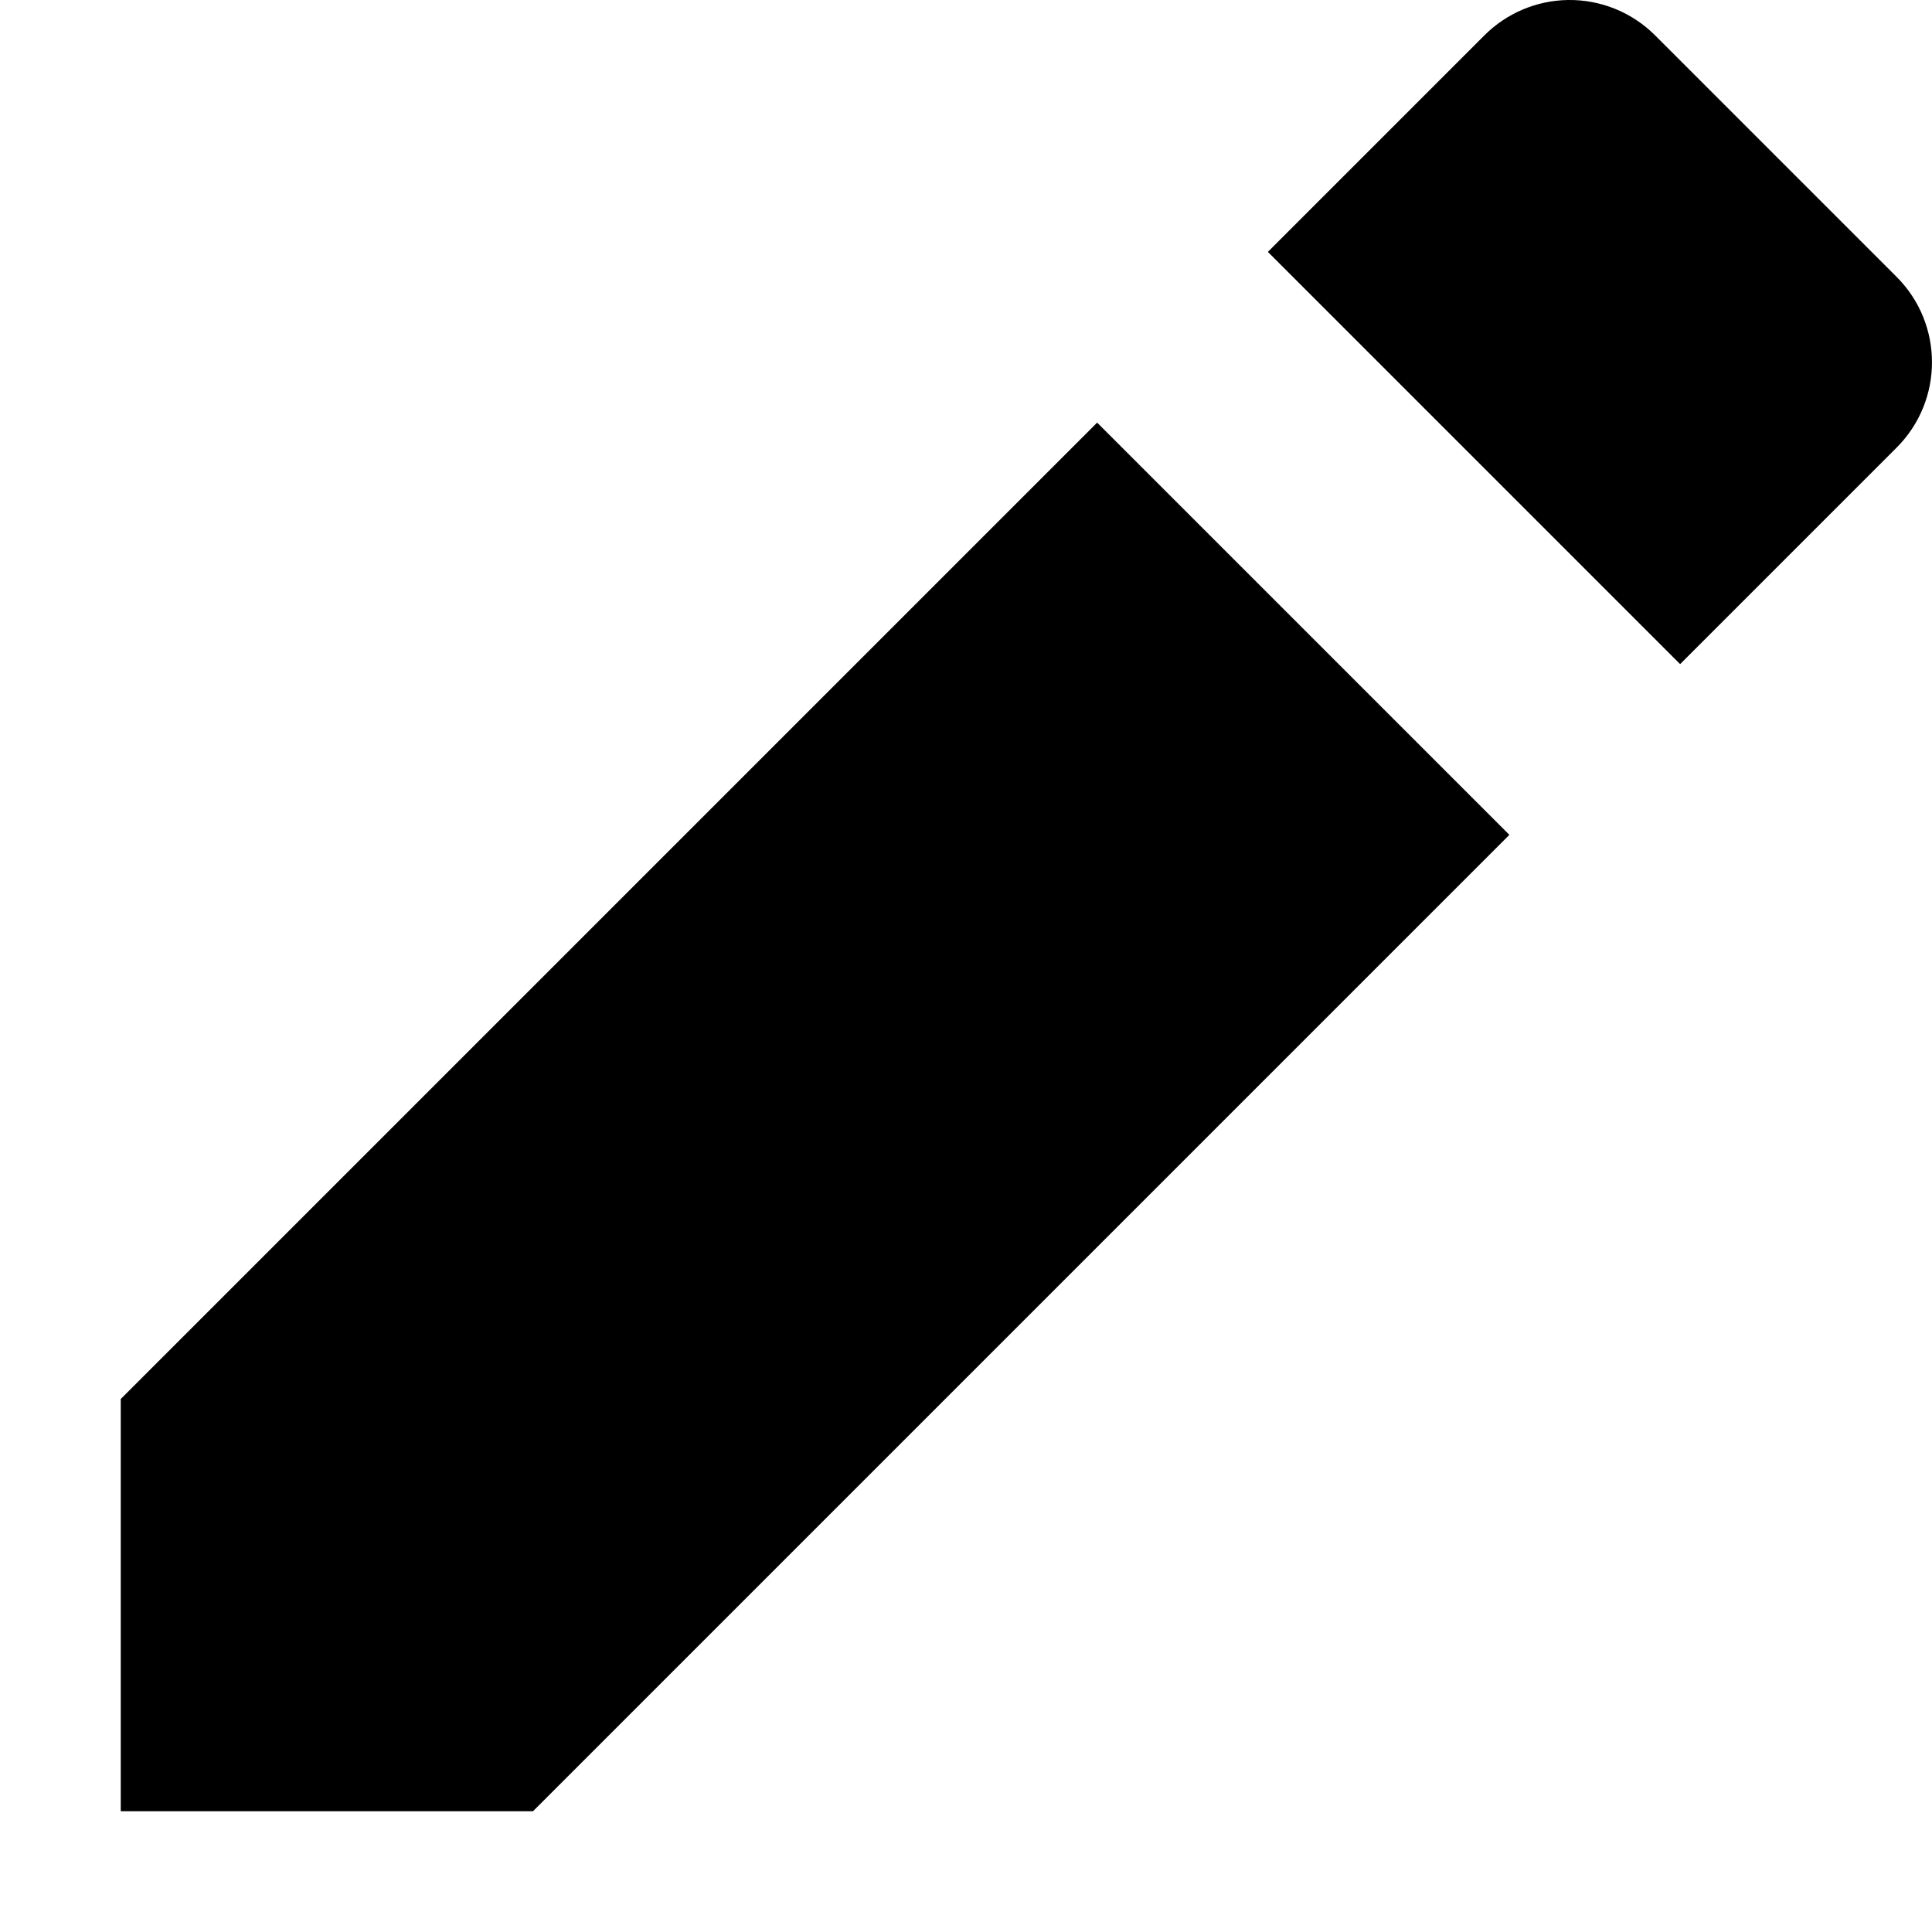
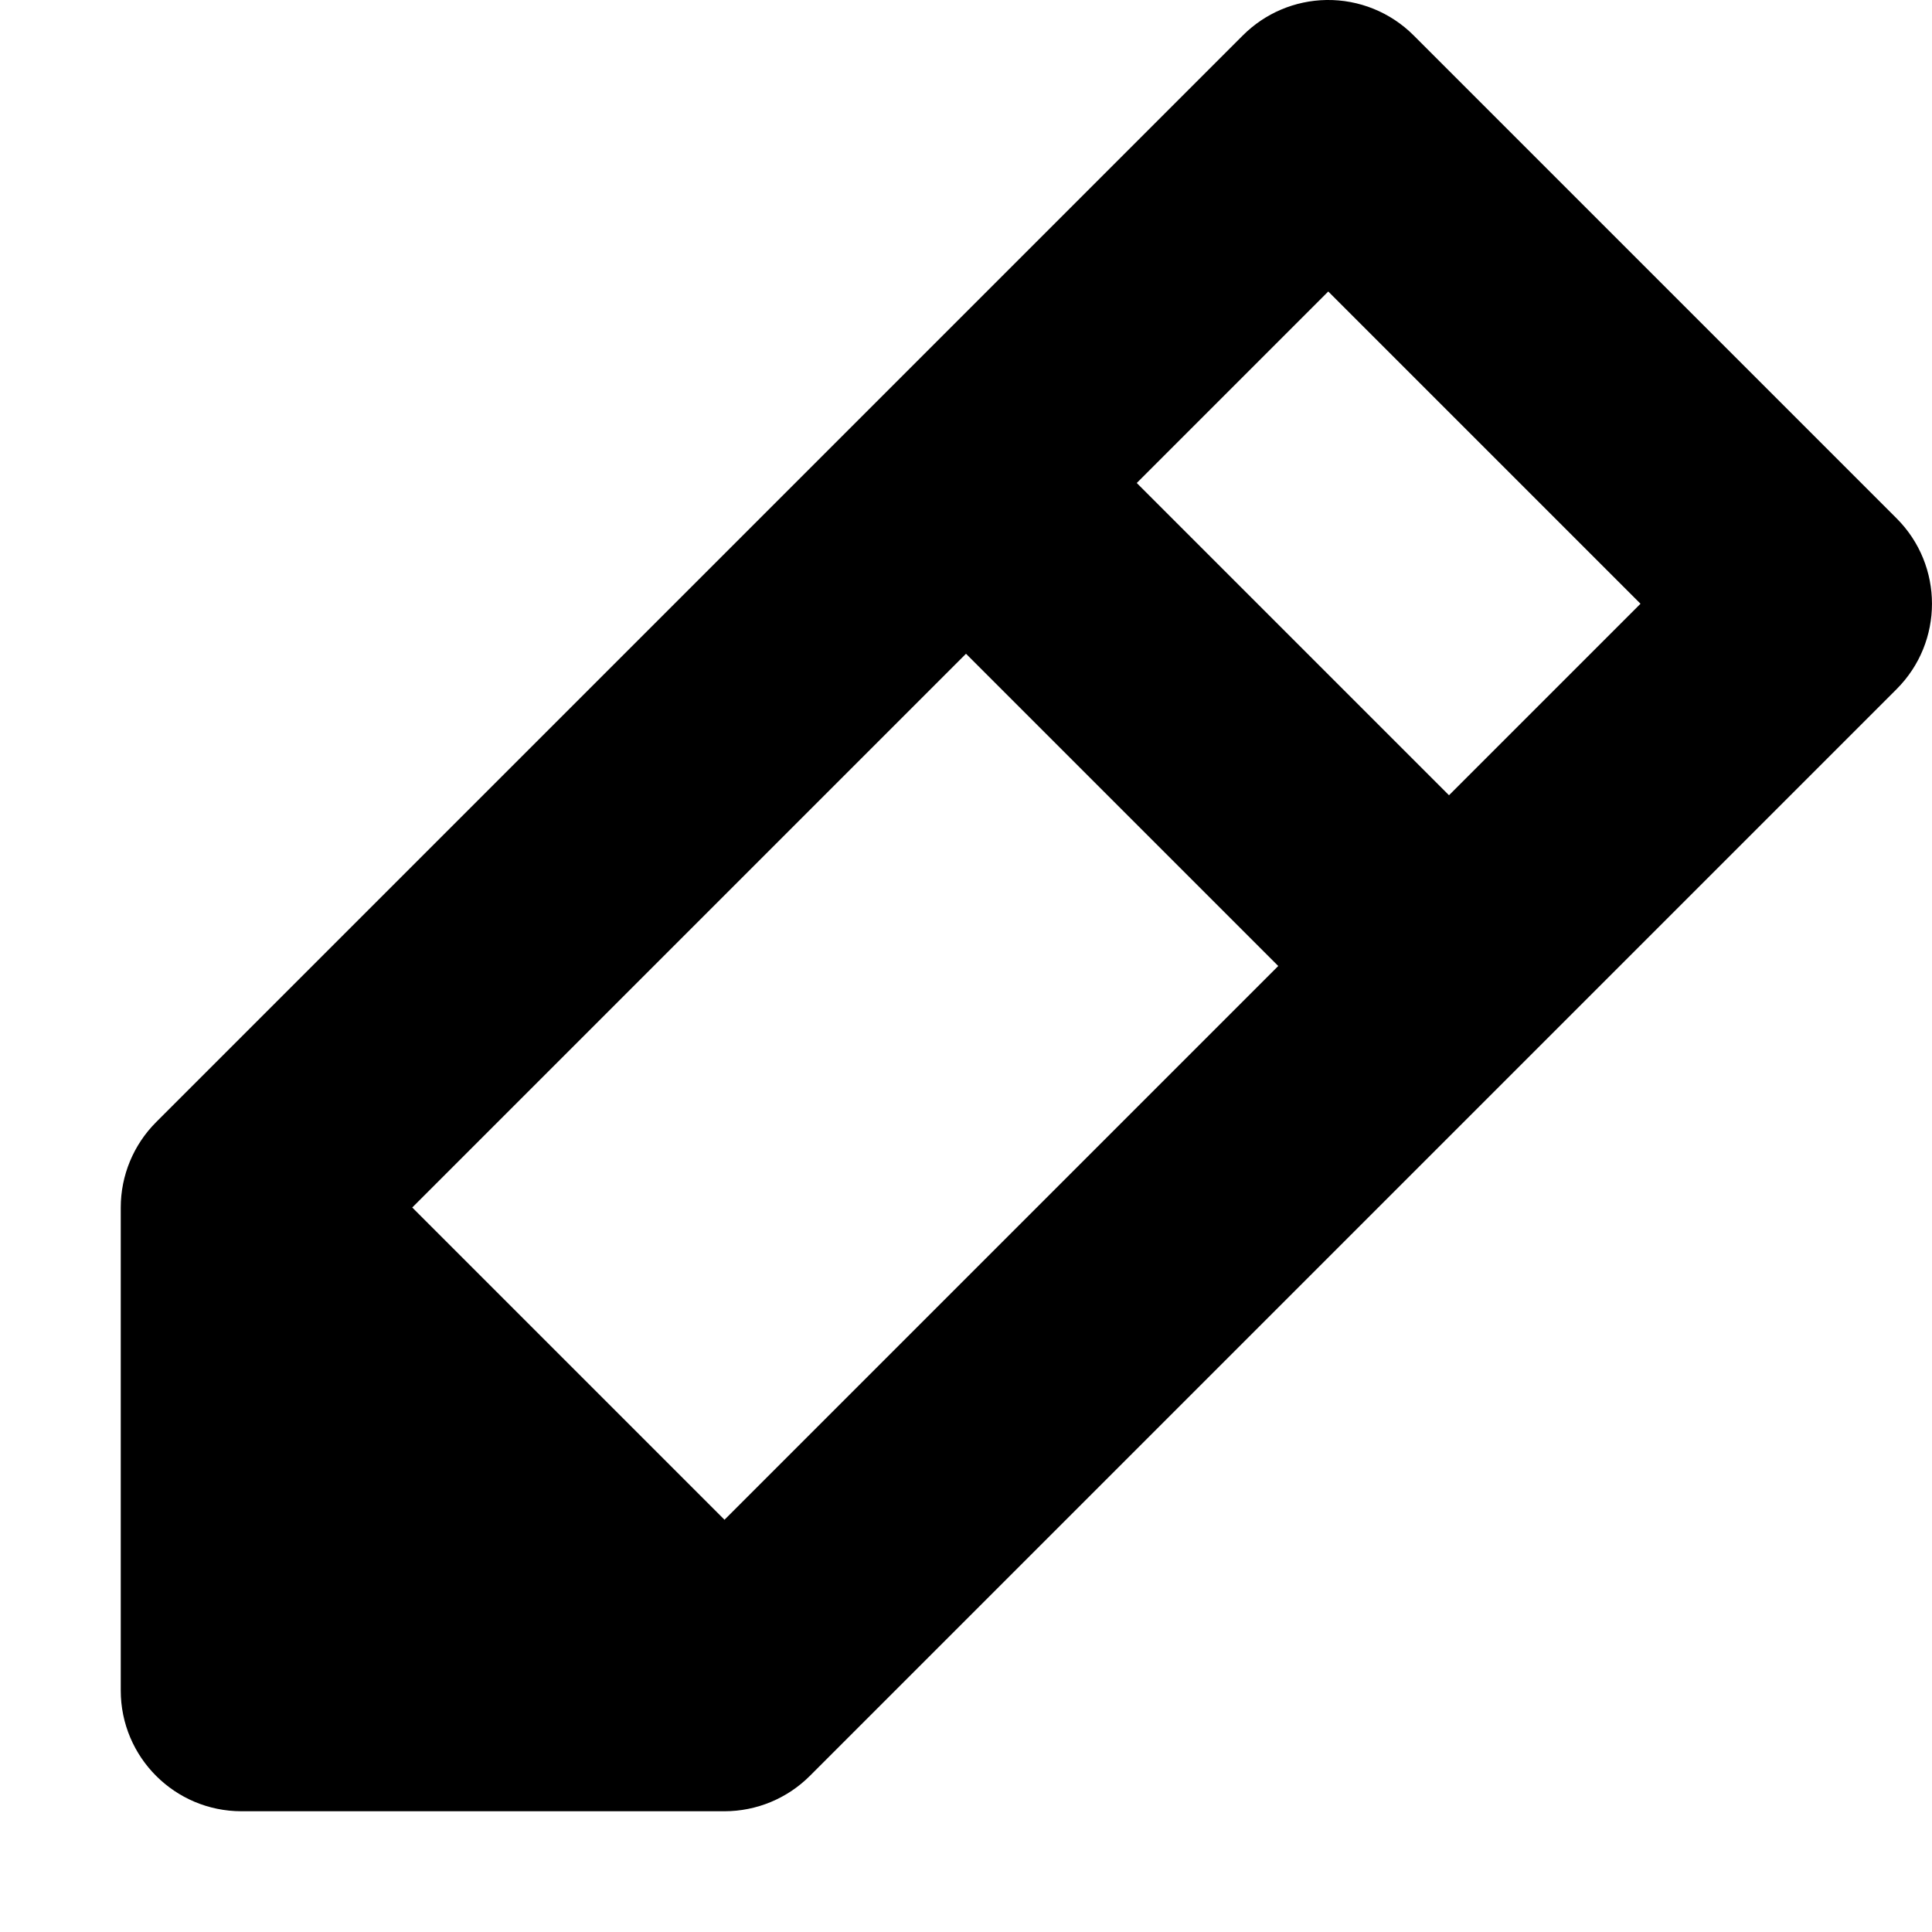
<svg xmlns="http://www.w3.org/2000/svg" width="16" height="16">
-   <path style="line-height:normal;font-variant-ligatures:normal;font-variant-position:normal;font-variant-caps:normal;font-variant-numeric:normal;font-variant-alternates:normal;font-feature-settings:normal;text-indent:0;text-align:start;text-decoration-line:none;text-decoration-style:solid;text-decoration-color:#000;text-transform:none;text-orientation:mixed;shape-padding:0;isolation:auto;mix-blend-mode:normal" d="M12.984 0a1 1 0 0 0-.691.293L10.5 2.086 13.914 5.5l1.793-1.793a1 1 0 0 0 0-1.414l-2-2A1 1 0 0 0 12.984 0zM9.086 3.5L1 11.586V15h3.414L12.5 6.914 9.086 3.5z" color="#000" font-weight="400" font-family="sans-serif" overflow="visible" />
+   <path d="M10.984 0a1 1 0 0 0-.691.293l-9 9A1 1 0 0 0 1 10v4a1 1 0 0 0 1 1h4a1 1 0 0 0 .707-.293l9-9a1 1 0 0 0 0-1.414l-4-4A1 1 0 0 0 10.984 0zM11 2.414L13.586 5 12 6.586l-.293-.293-2-2L9.414 4 11 2.414zm-3 3l.293.293 2 2 .293.293L6 12.586l-.293-.293-2-2L3.414 10 8 5.414z" style="line-height:normal;font-variant-ligatures:normal;font-variant-position:normal;font-variant-caps:normal;font-variant-numeric:normal;font-variant-alternates:normal;font-variant-east-asian:normal;font-feature-settings:normal;font-variation-settings:normal;text-indent:0;text-align:start;text-decoration-line:none;text-decoration-style:solid;text-decoration-color:#000;text-transform:none;text-orientation:mixed;white-space:normal;shape-padding:0;shape-margin:0;inline-size:0;isolation:auto;mix-blend-mode:normal;solid-color:#000;solid-opacity:1;filter-blend-mode:normal;filter-gaussianBlur-deviation:0" color="#000" font-weight="400" font-family="sans-serif" overflow="visible" />
</svg>
